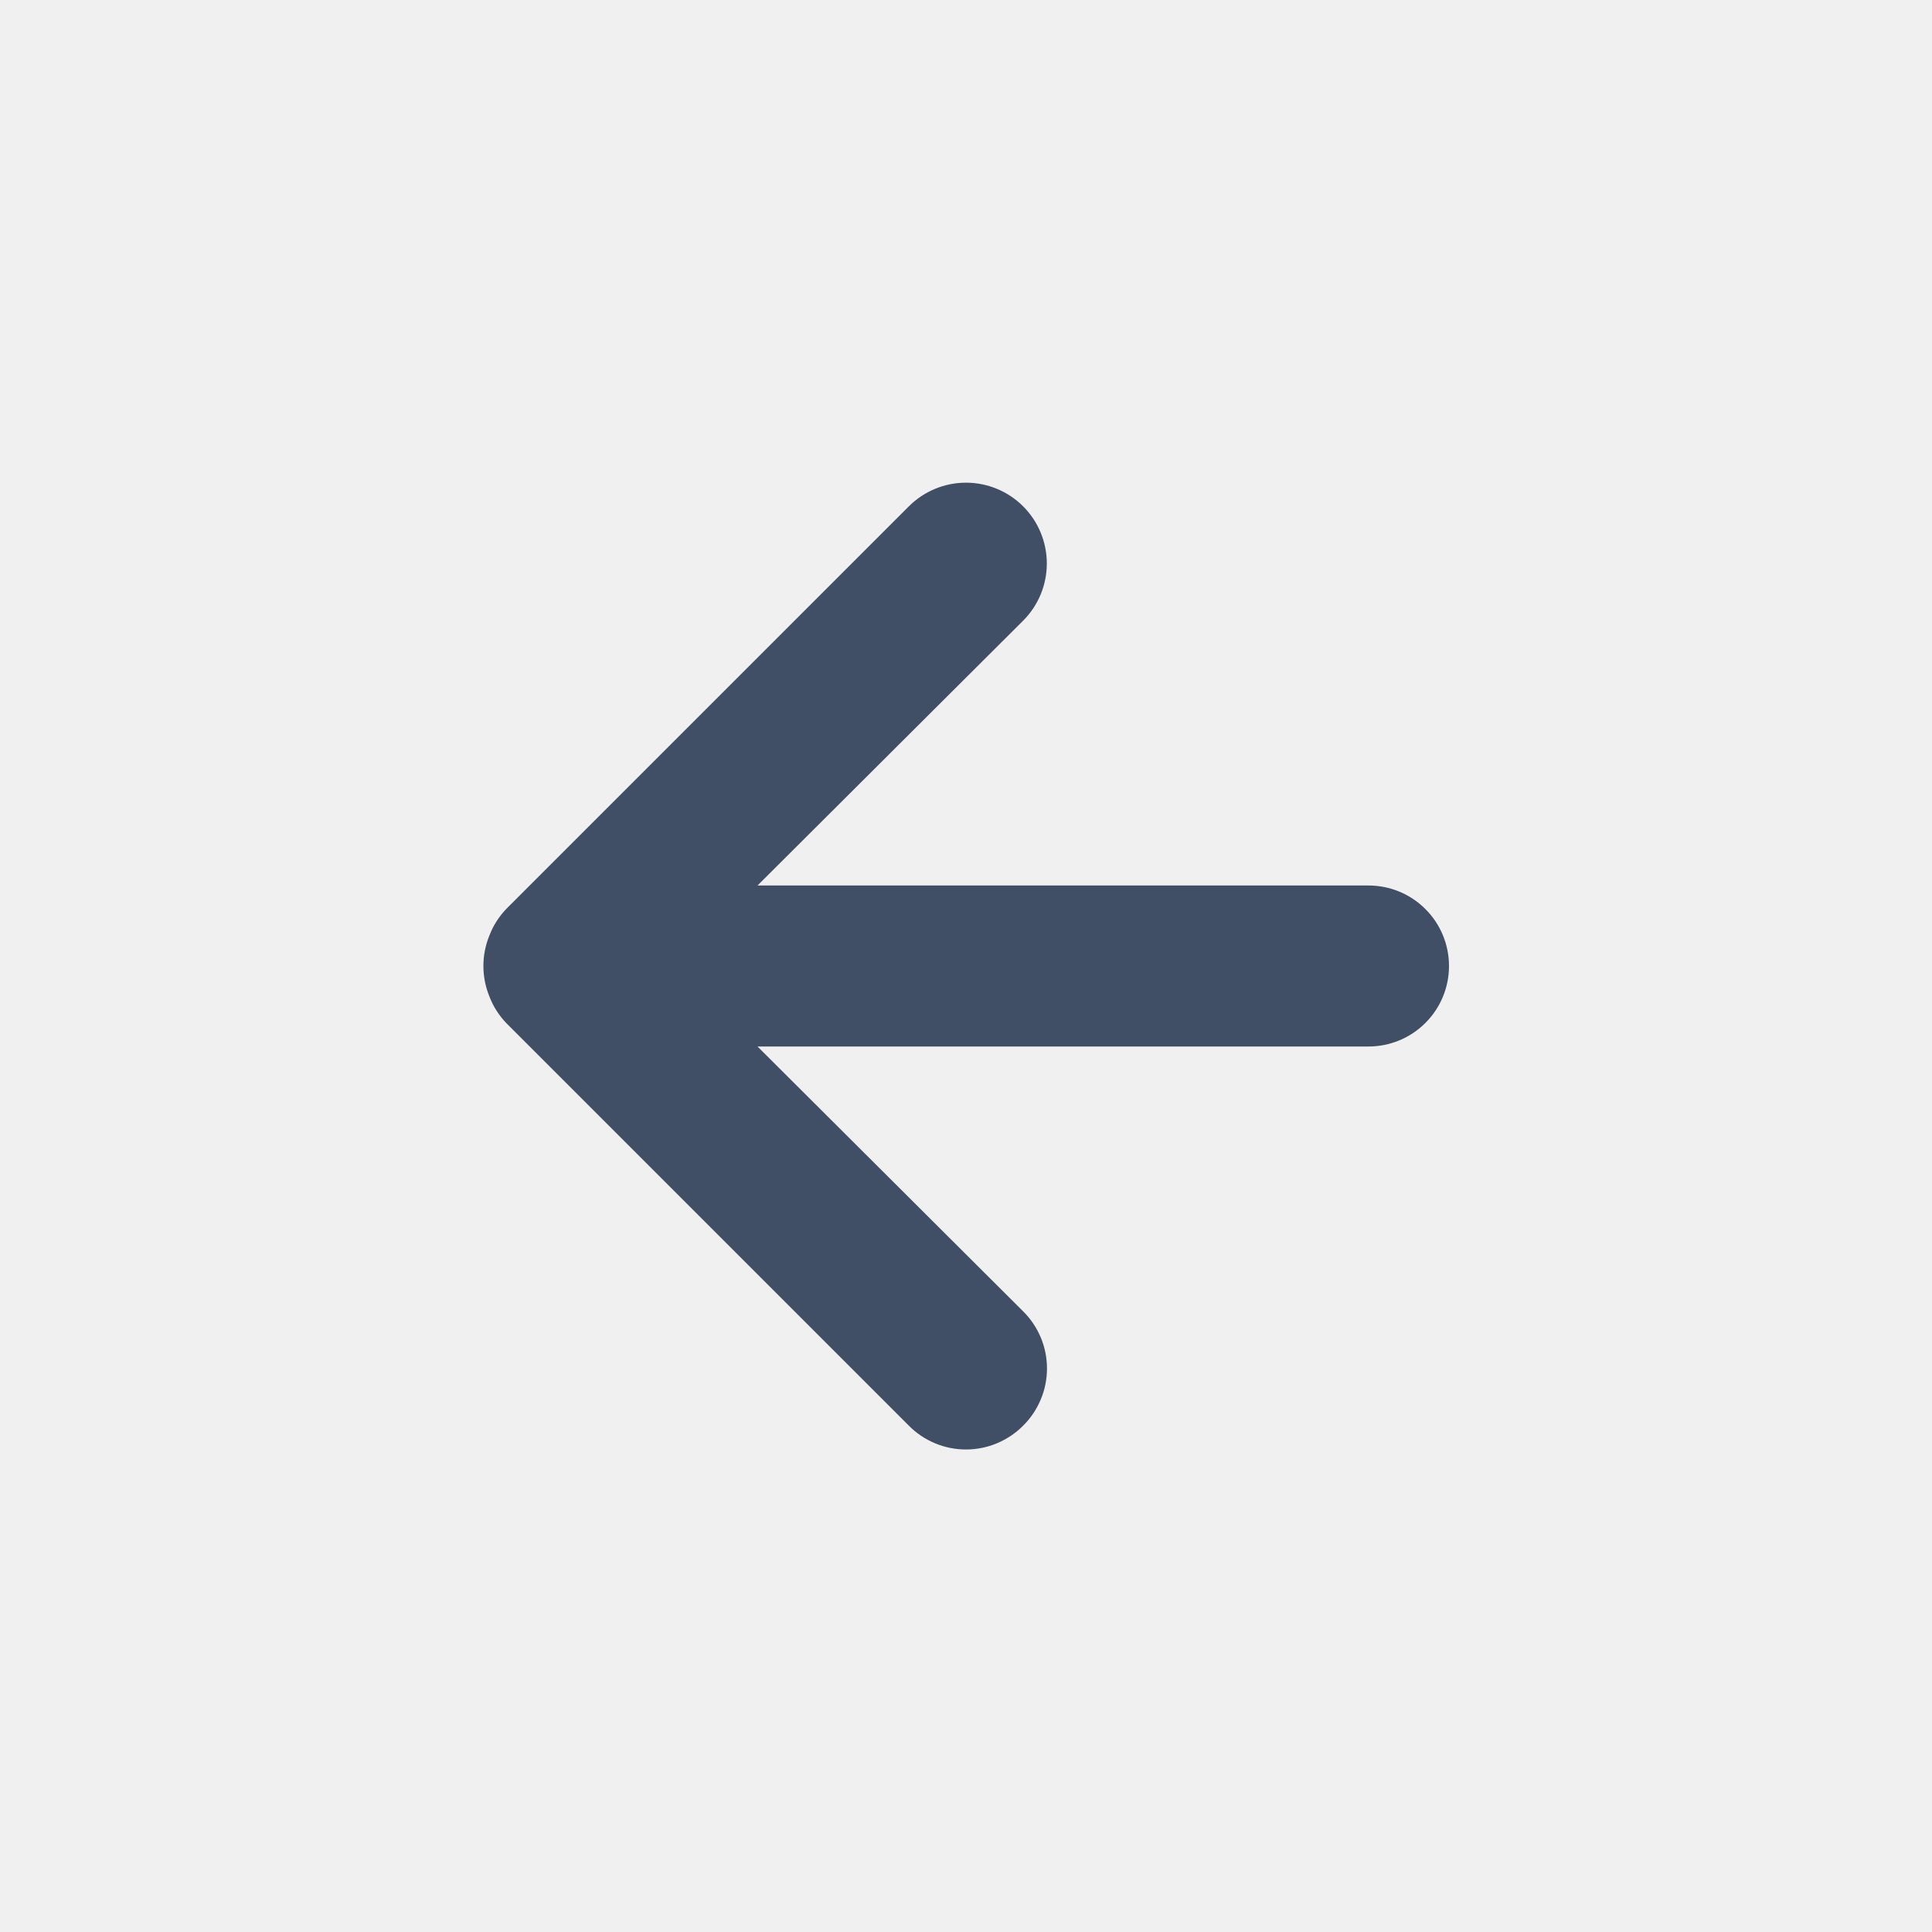
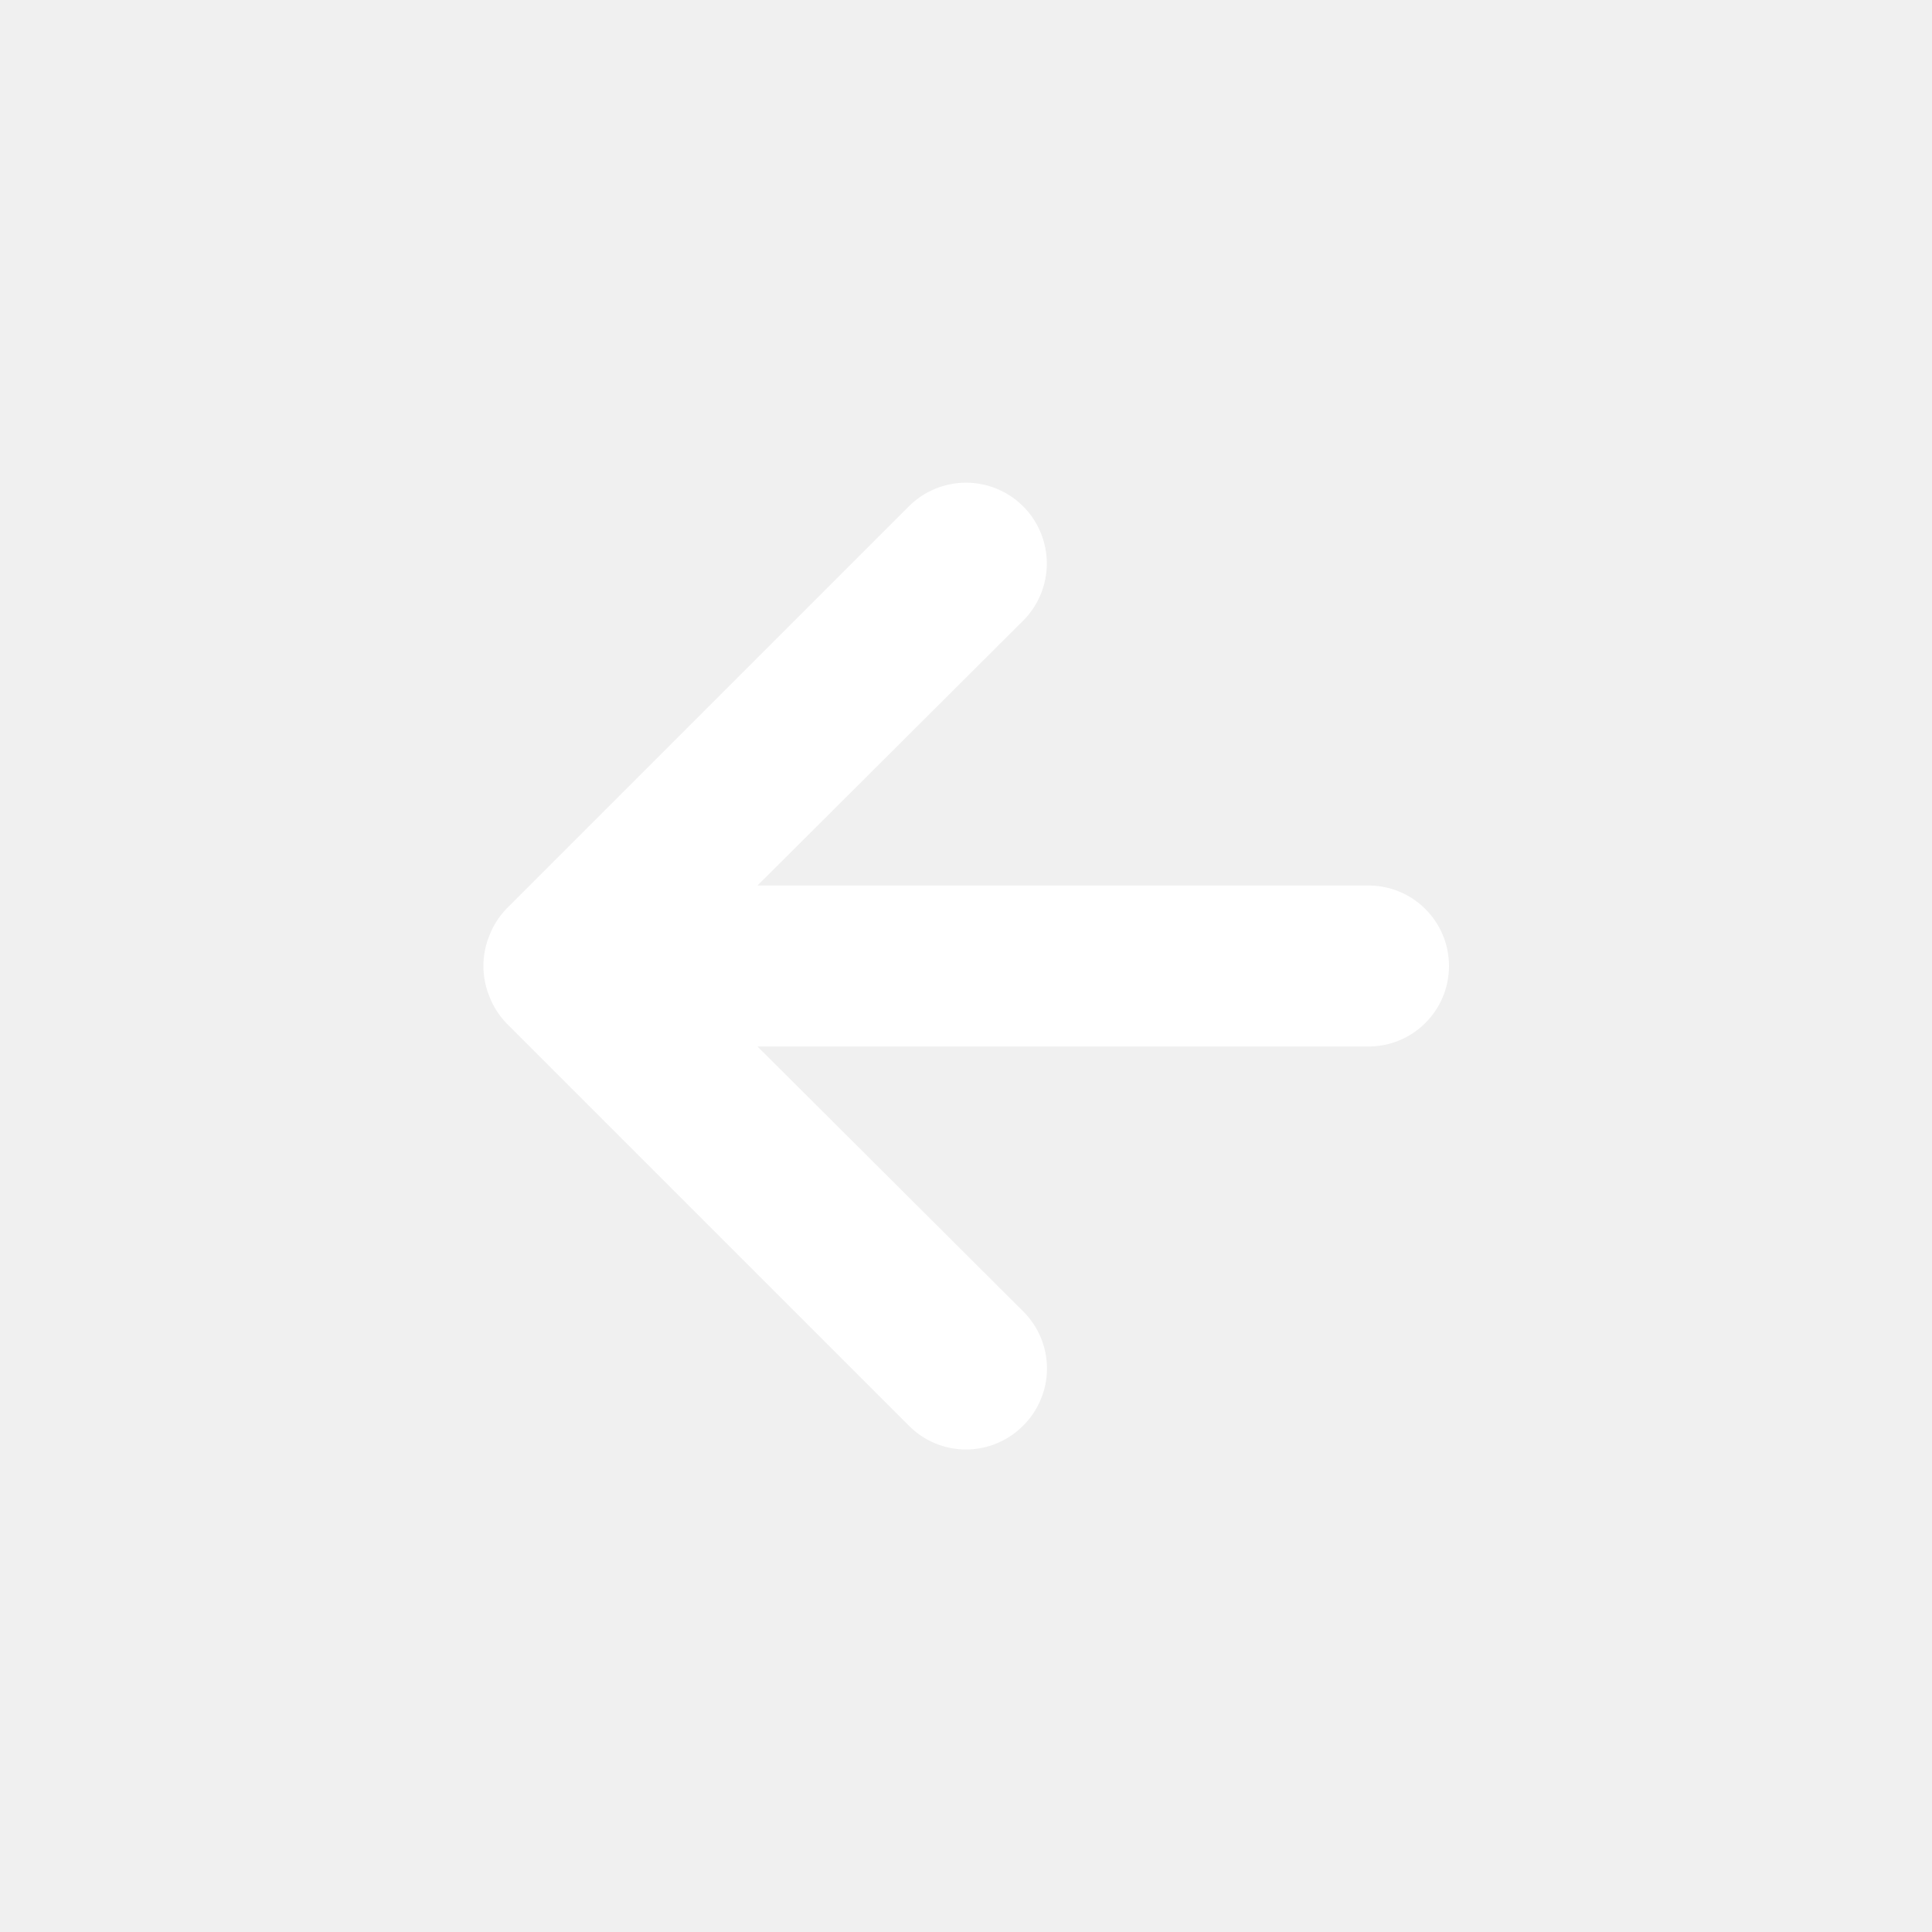
<svg xmlns="http://www.w3.org/2000/svg" width="24" height="24" viewBox="0 0 24 24" fill="none">
  <g id="left arrow / 24 / Outline">
-     <path id="Vector" d="M17 11H9.41L12.71 7.71C12.898 7.522 13.004 7.266 13.004 7C13.004 6.734 12.898 6.478 12.71 6.29C12.522 6.102 12.266 5.996 12 5.996C11.734 5.996 11.478 6.102 11.29 6.29L6.29 11.29C6.199 11.385 6.127 11.497 6.08 11.62C5.98 11.863 5.98 12.136 6.08 12.38C6.127 12.503 6.199 12.615 6.29 12.71L11.29 17.71C11.383 17.804 11.493 17.878 11.615 17.929C11.737 17.98 11.868 18.006 12 18.006C12.132 18.006 12.263 17.98 12.384 17.929C12.506 17.878 12.617 17.804 12.71 17.71C12.804 17.617 12.878 17.506 12.929 17.384C12.98 17.263 13.006 17.132 13.006 17C13.006 16.868 12.98 16.737 12.929 16.615C12.878 16.494 12.804 16.383 12.71 16.29L9.41 13H17C17.265 13 17.52 12.895 17.707 12.707C17.895 12.52 18 12.265 18 12C18 11.735 17.895 11.48 17.707 11.293C17.52 11.105 17.265 11 17 11Z" fill="#404F65" />
+     <path id="Vector" d="M17 11H9.41L12.71 7.71C12.898 7.522 13.004 7.266 13.004 7C13.004 6.734 12.898 6.478 12.71 6.29C12.522 6.102 12.266 5.996 12 5.996C11.734 5.996 11.478 6.102 11.29 6.29L6.29 11.29C6.199 11.385 6.127 11.497 6.08 11.62C5.98 11.863 5.98 12.136 6.08 12.38C6.127 12.503 6.199 12.615 6.29 12.71L11.29 17.71C11.383 17.804 11.493 17.878 11.615 17.929C11.737 17.98 11.868 18.006 12 18.006C12.132 18.006 12.263 17.98 12.384 17.929C12.506 17.878 12.617 17.804 12.71 17.71C12.804 17.617 12.878 17.506 12.929 17.384C12.98 17.263 13.006 17.132 13.006 17C13.006 16.868 12.98 16.737 12.929 16.615C12.878 16.494 12.804 16.383 12.71 16.29L9.41 13H17C17.265 13 17.52 12.895 17.707 12.707C17.895 12.52 18 12.265 18 12C18 11.735 17.895 11.48 17.707 11.293C17.52 11.105 17.265 11 17 11Z" fill="#FFF" />
  </g>
</svg>
